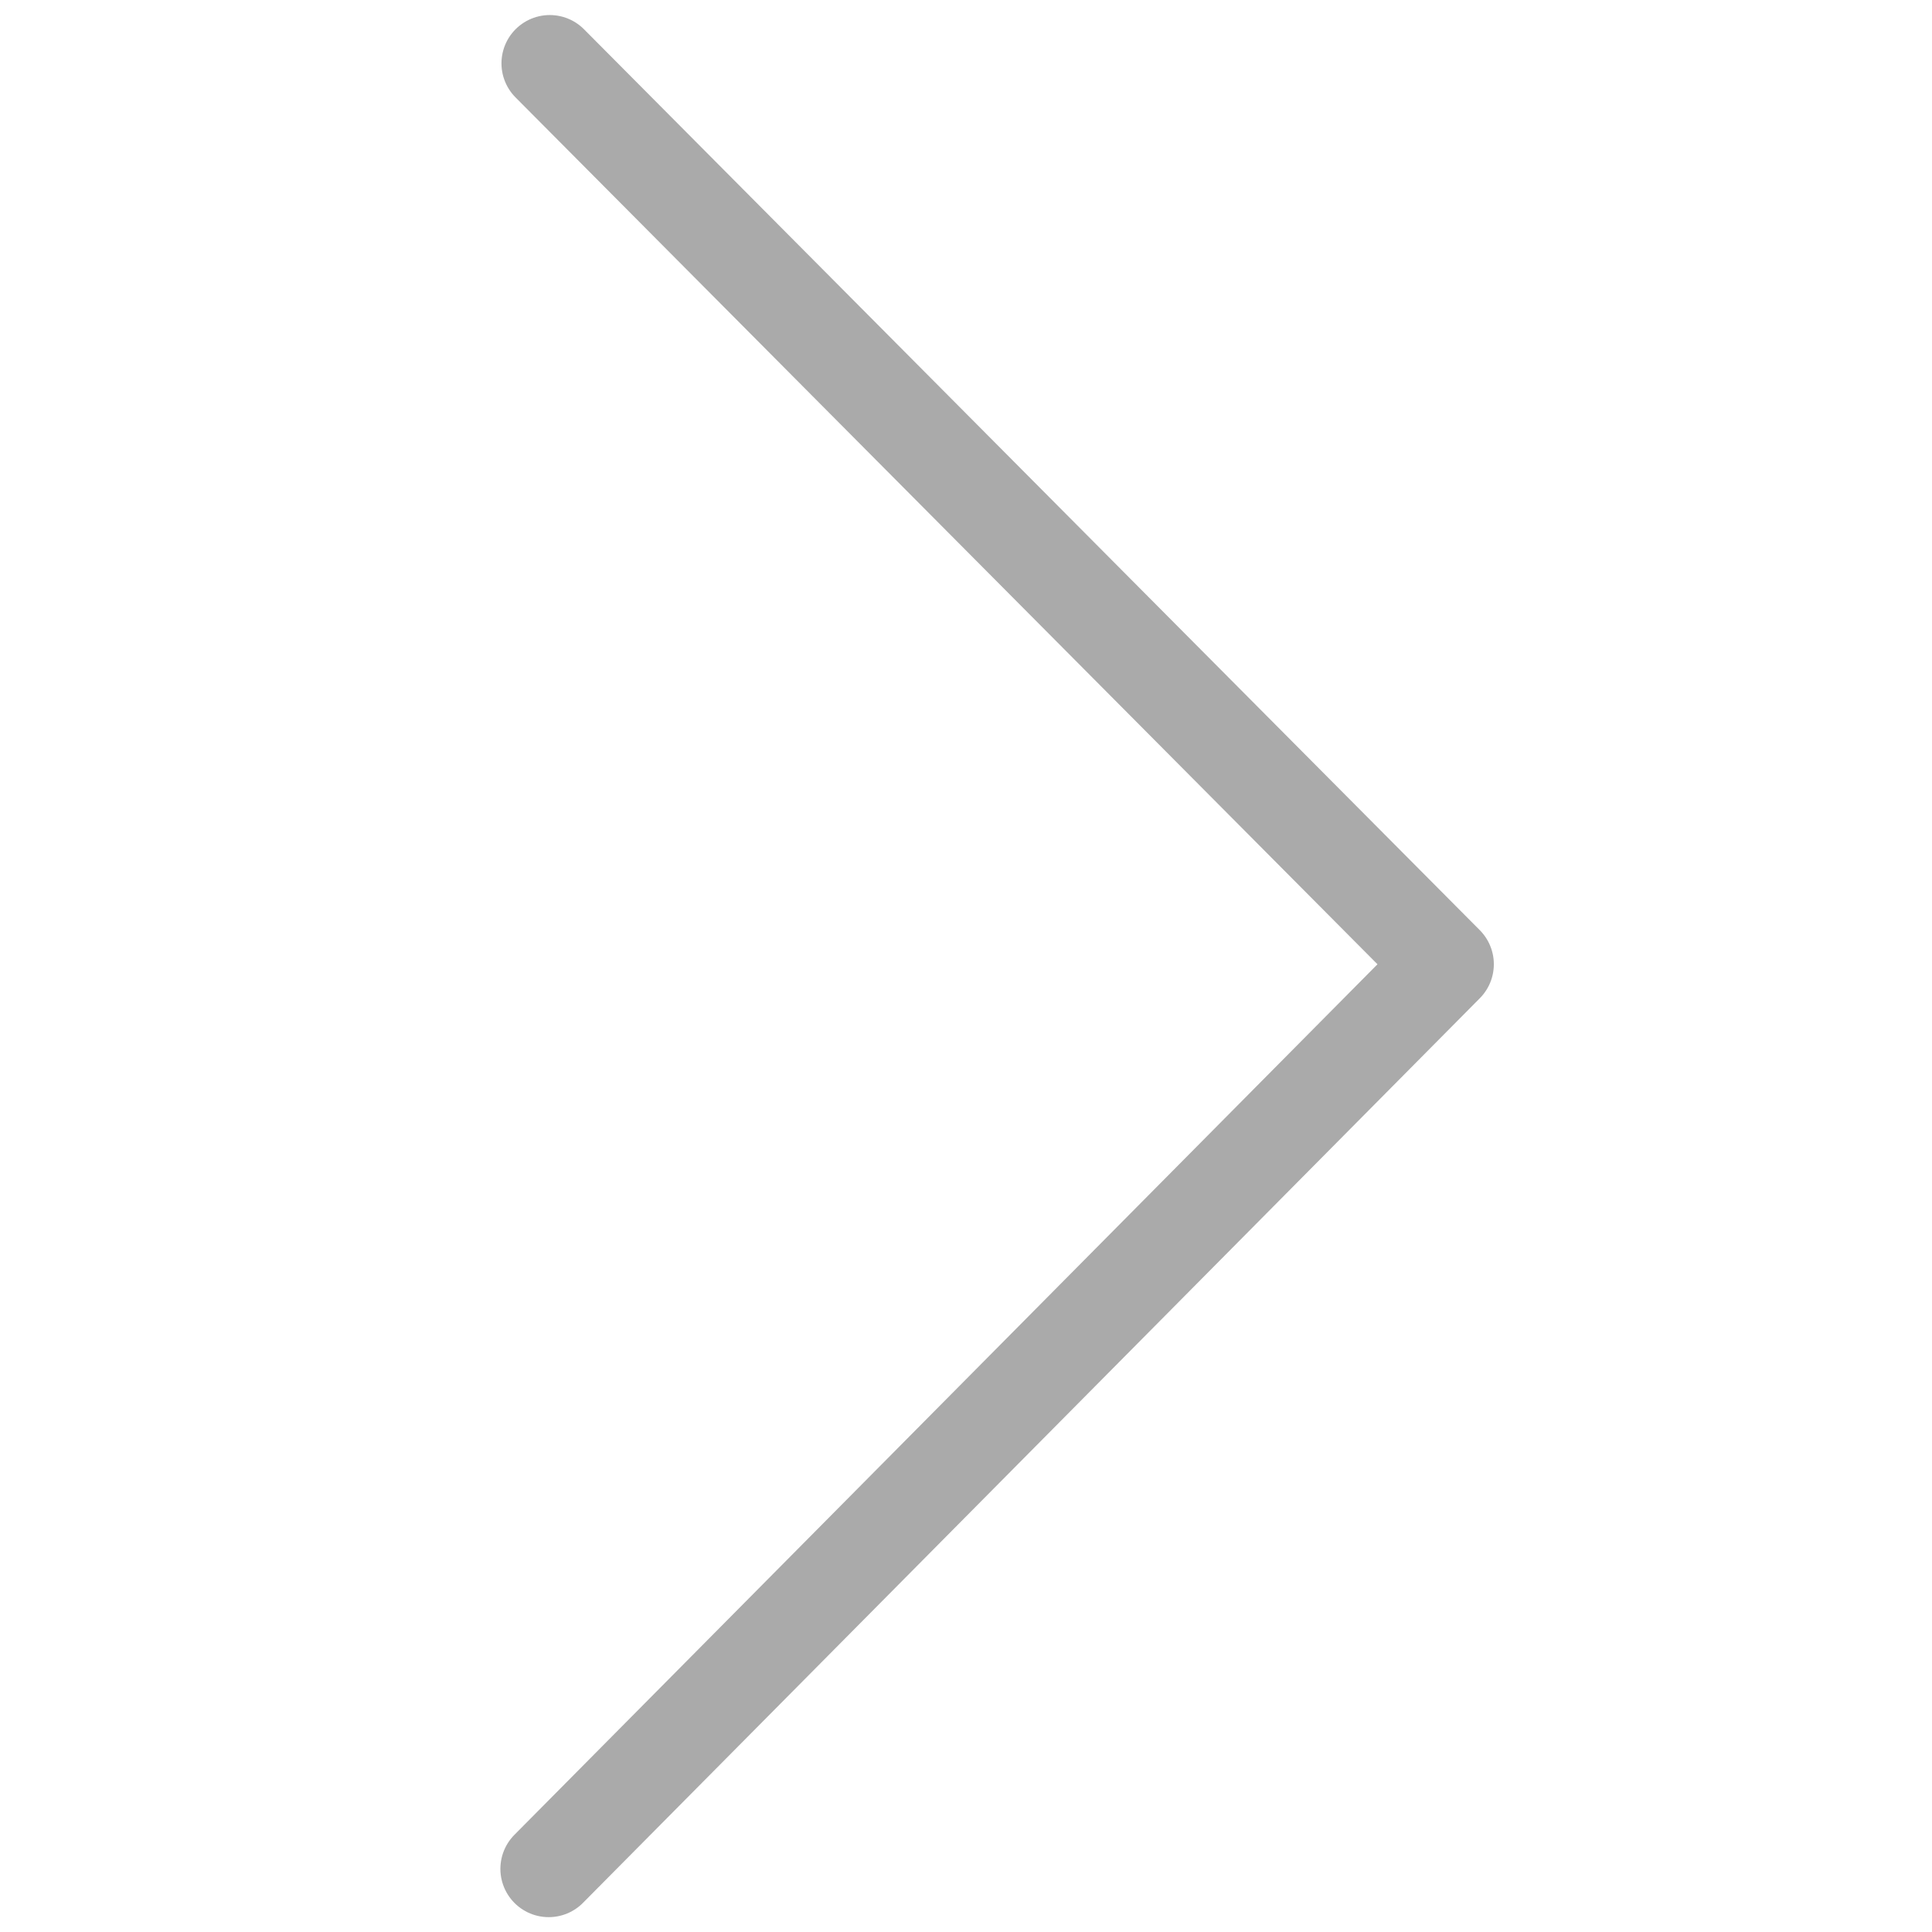
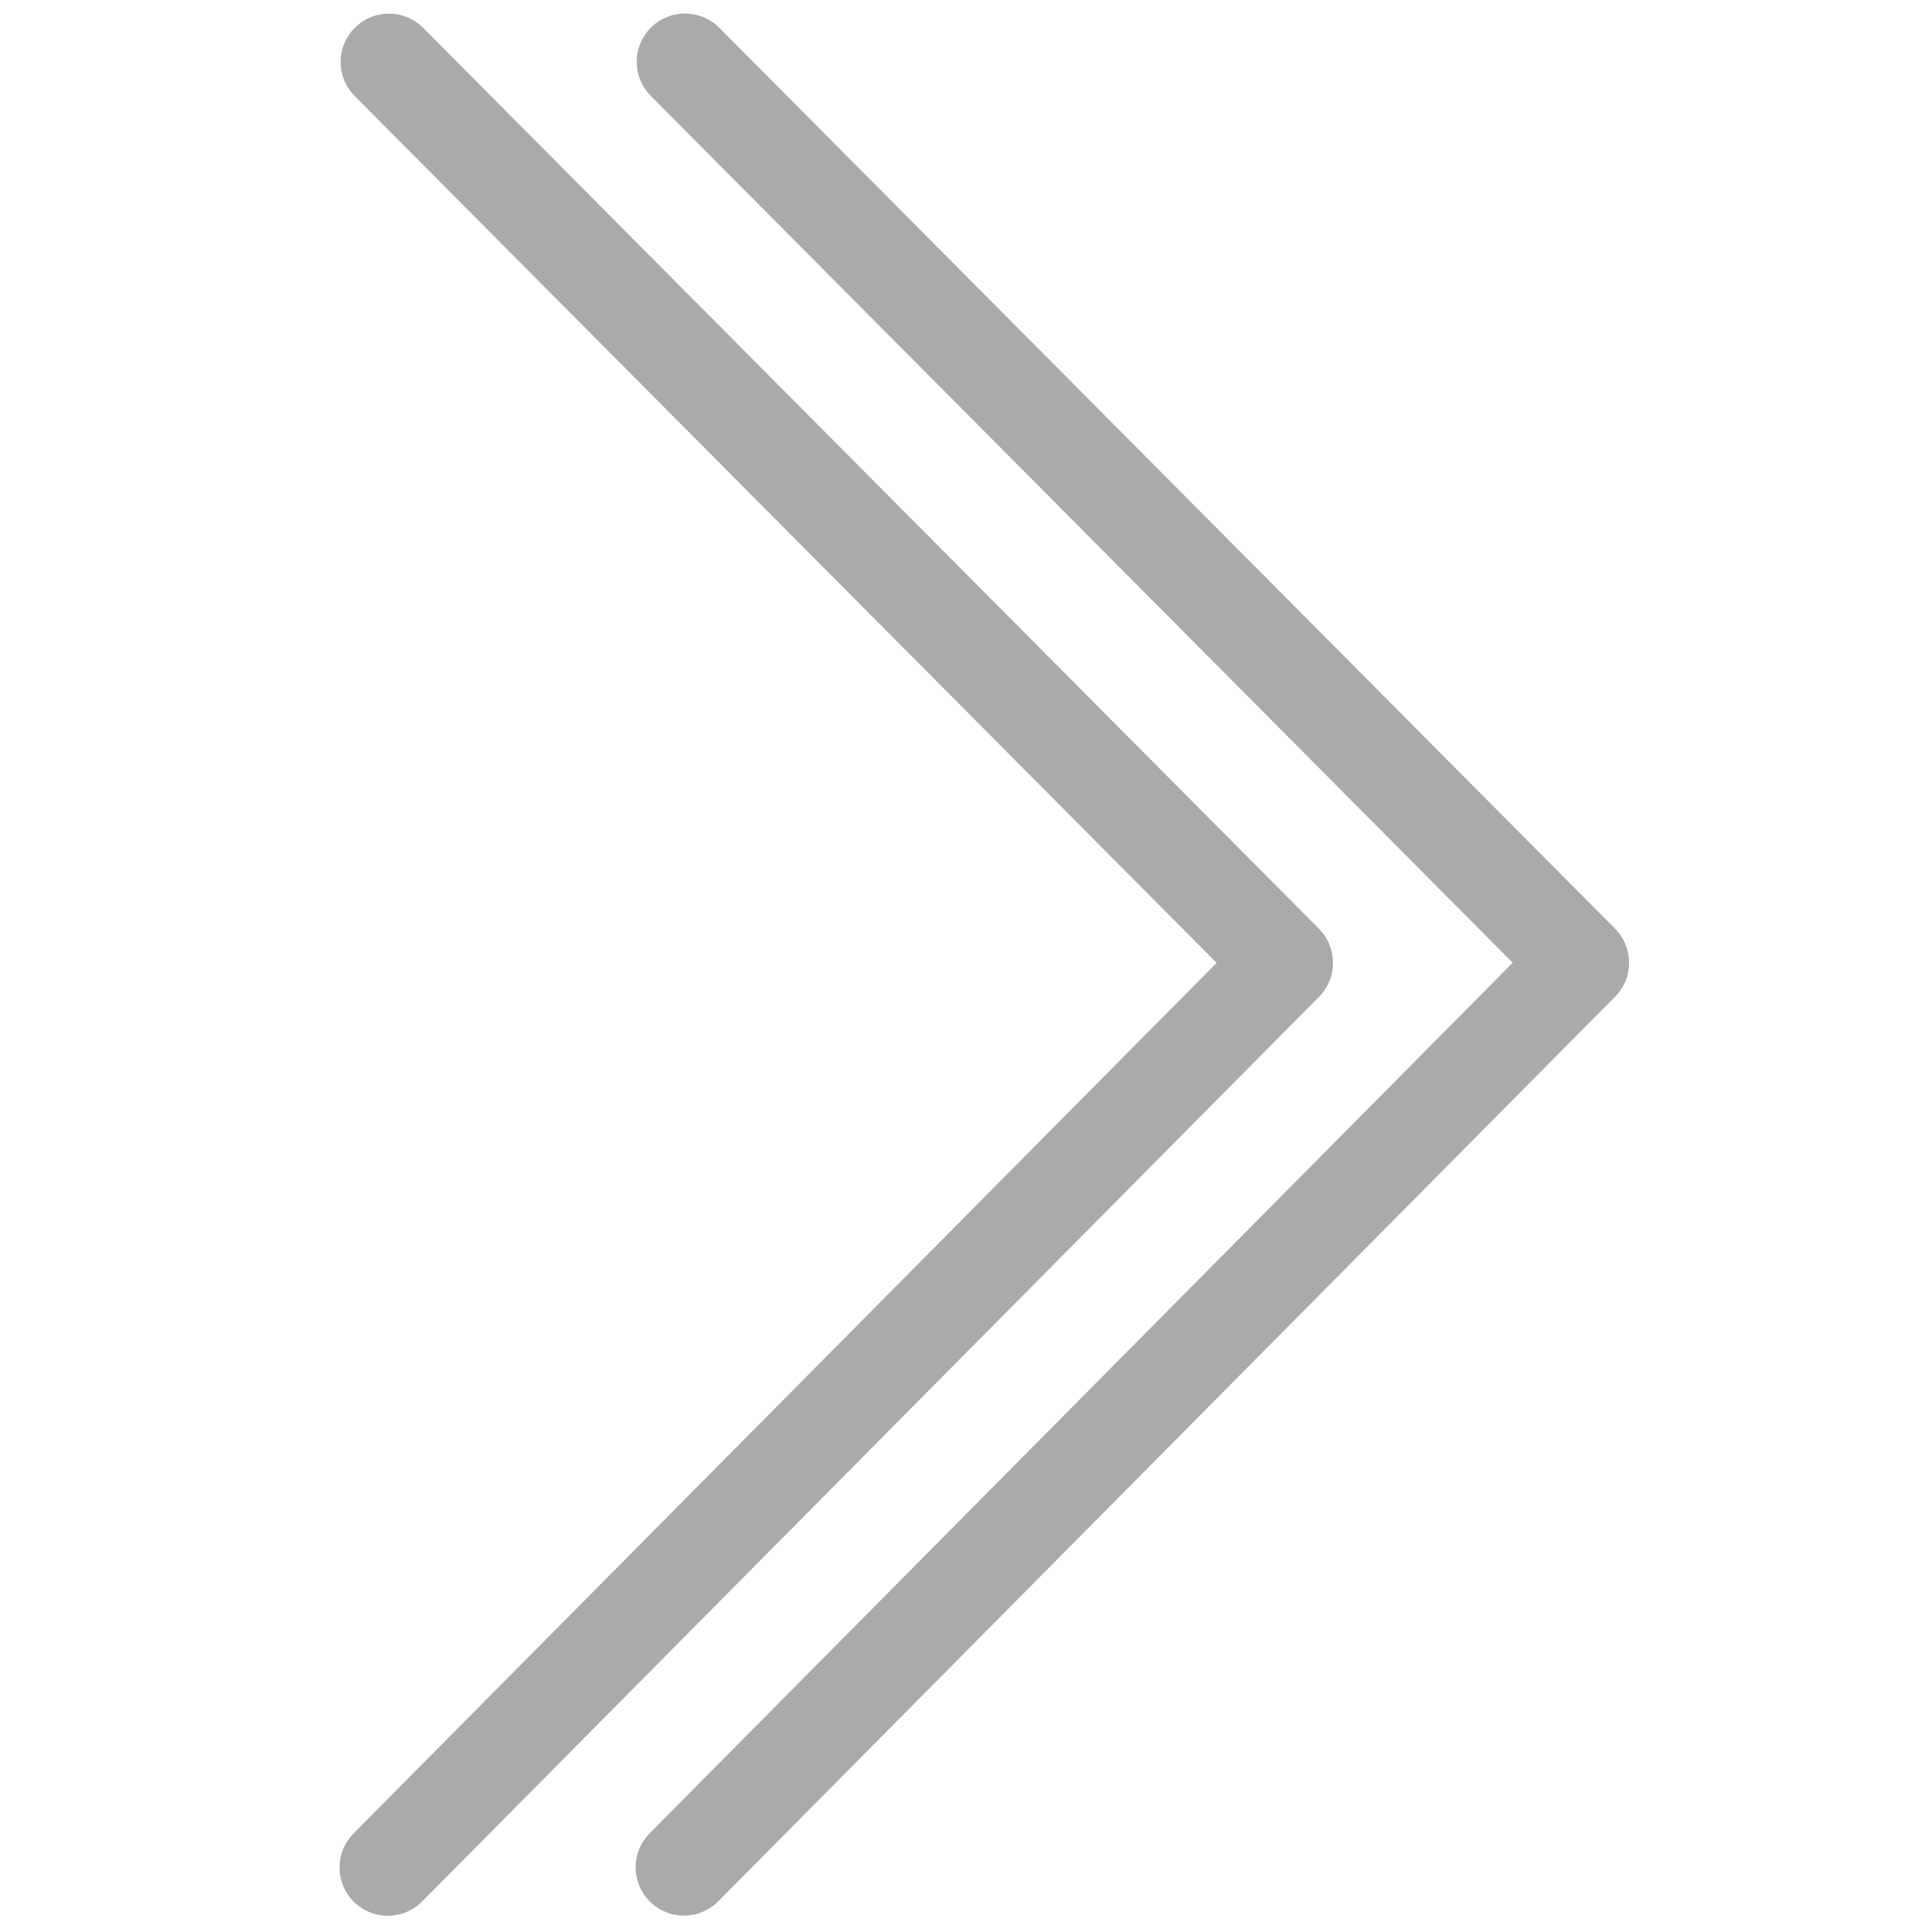
<svg xmlns="http://www.w3.org/2000/svg" viewBox="0 0 500 500">
  <polyline style="fill: rgb(216, 216, 216); stroke: rgb(0, 0, 0);" points="227.796 418.096" />
-   <polyline style="fill: none; stroke-width: 25px; stroke-linecap: round; stroke-miterlimit: 2; stroke-linejoin: round; stroke: rgb(170, 170, 170);" points="142 483.656 374.104 249.539 142.28 16.394" />
+   <polyline style="fill: none; stroke-width: 25px; stroke-linecap: round; stroke-miterlimit: 2; stroke-linejoin: round; stroke: rgb(170, 170, 170);" points="177 483.262 409.104 249.145 177.28 16" />
+   <polyline style="fill: none; stroke-width: 25px; stroke-linecap: round; stroke-miterlimit: 2; stroke-linejoin: round; stroke: rgb(170, 170, 170);" points="100.373 483.295 332.477 249.178 100.653 16.033" />
</svg>
